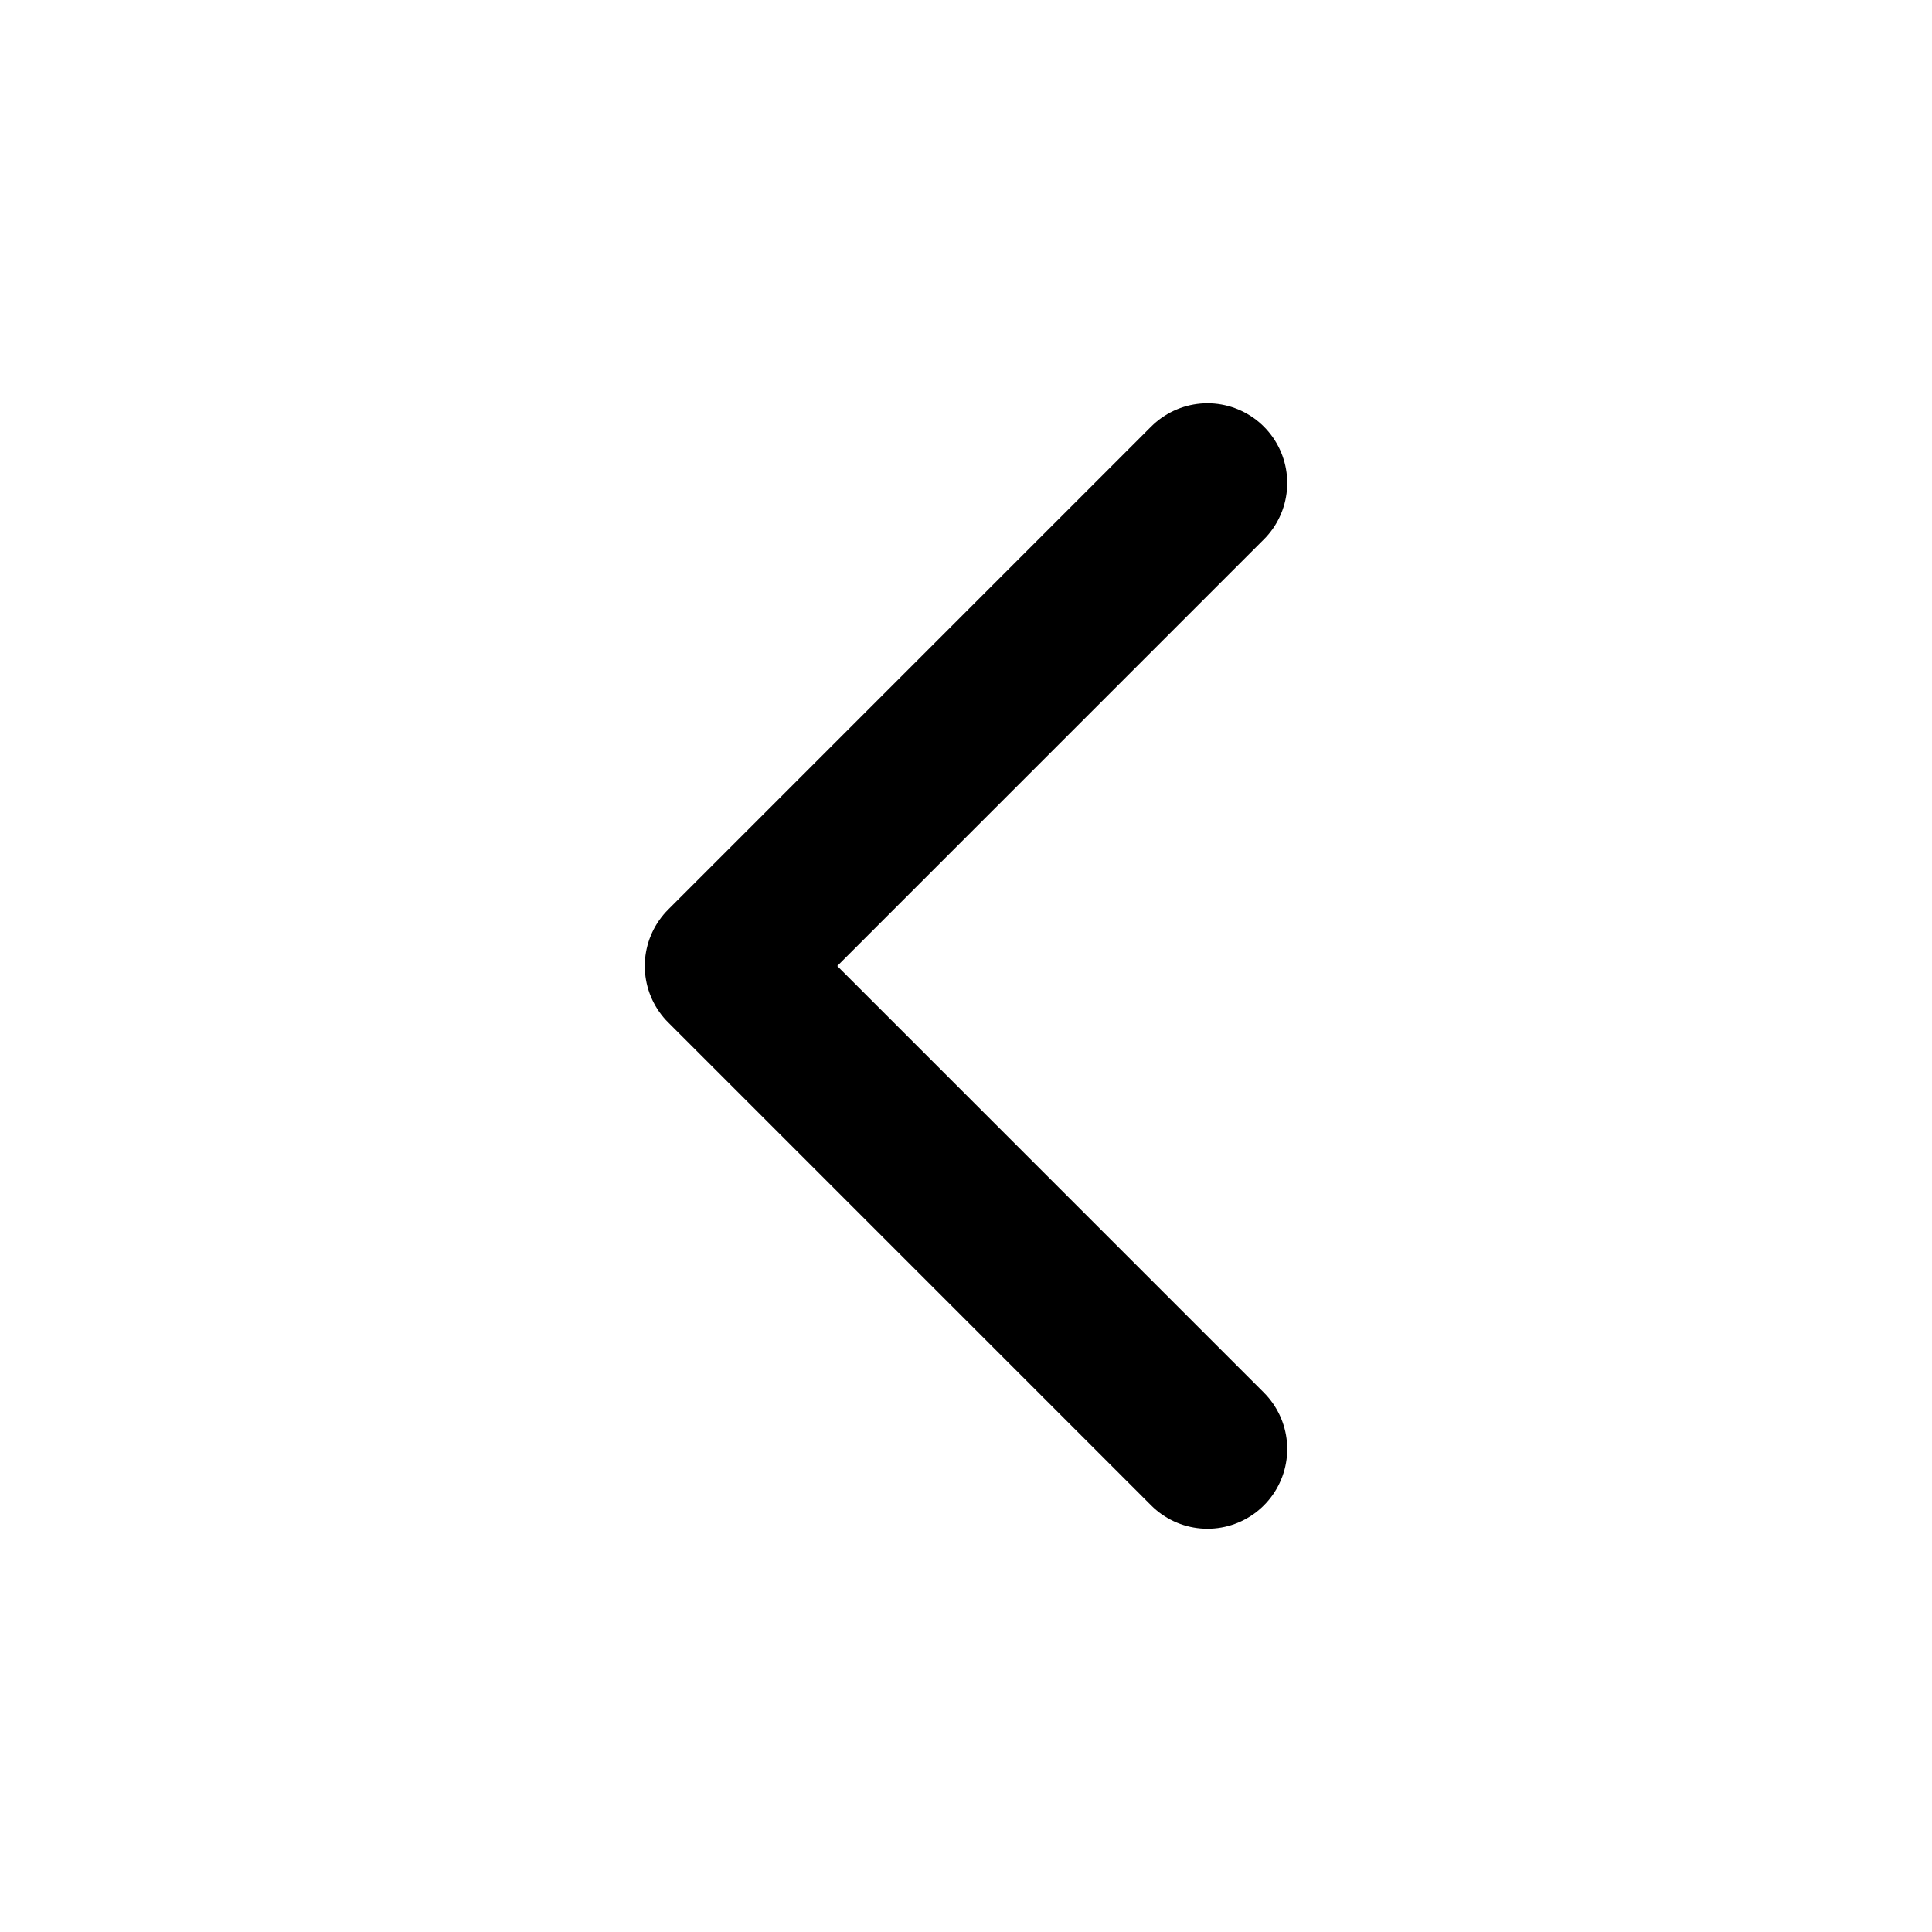
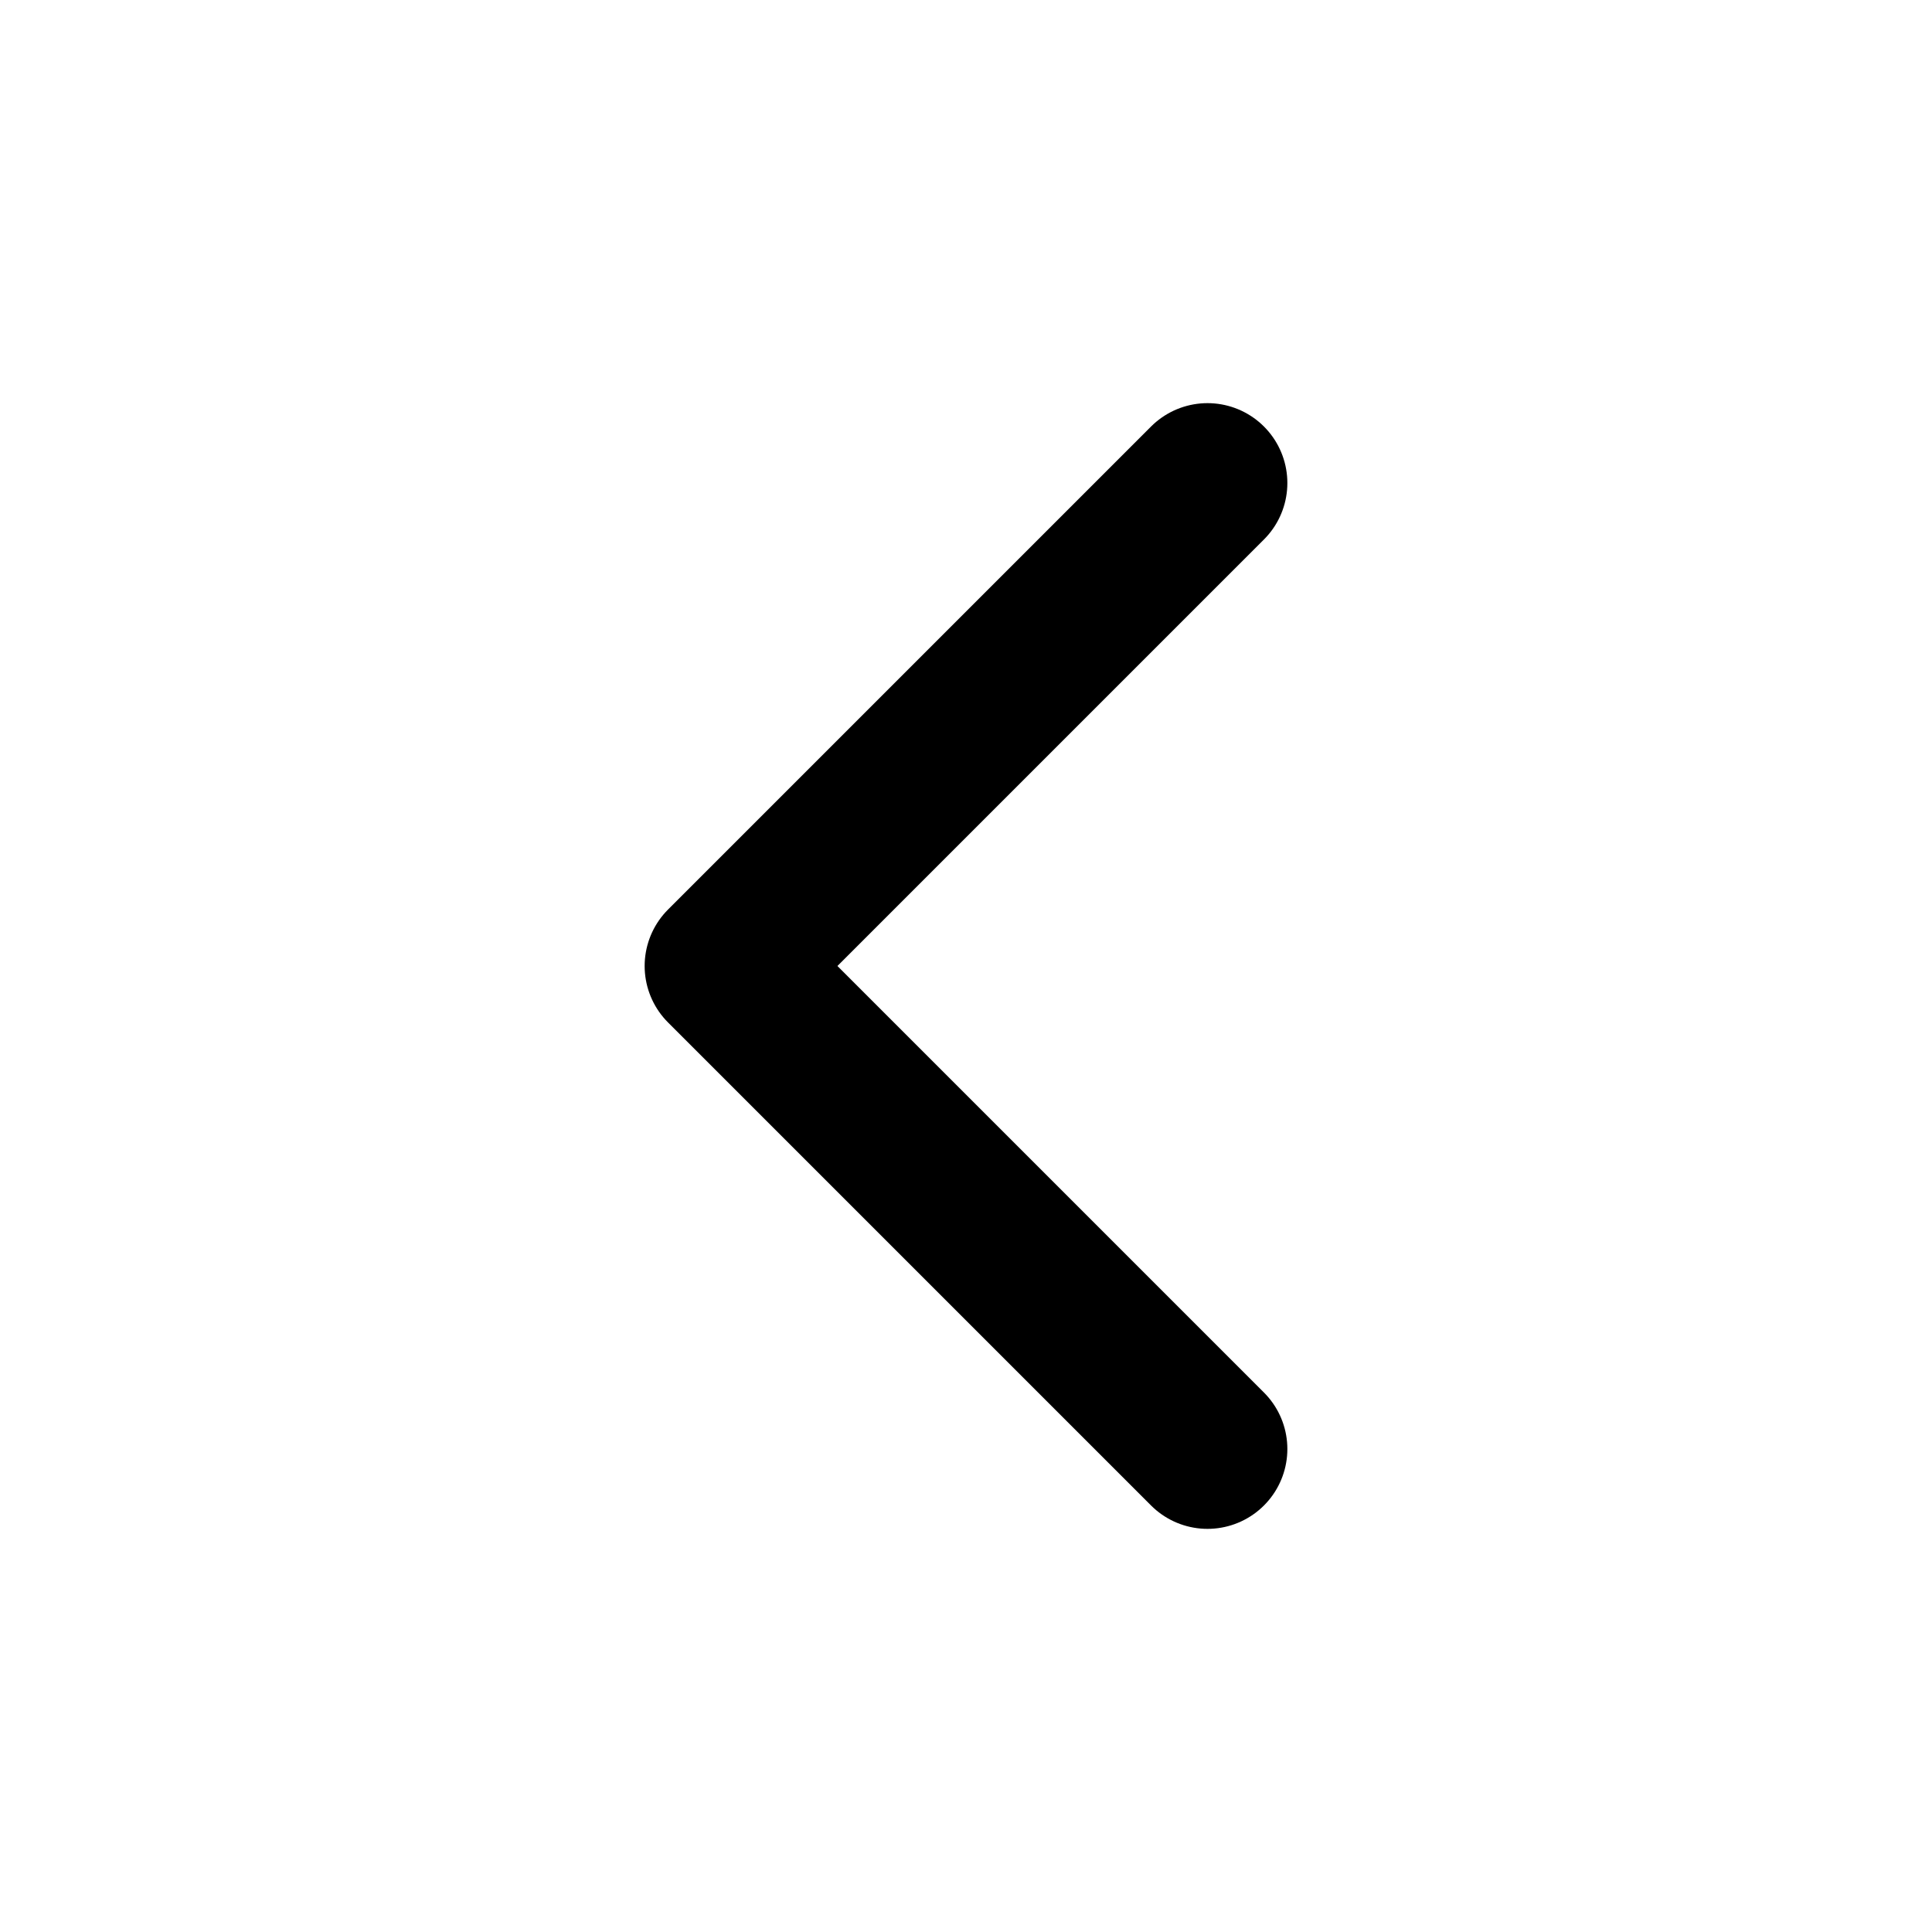
- <svg xmlns="http://www.w3.org/2000/svg" viewBox="0 0 30 30" fill="none">
-   <path d="M18.75 22.5L11.25 15L18.75 7.5" stroke="currentColor" stroke-width="2.476" stroke-linecap="round" stroke-linejoin="round" />
+ <svg xmlns="http://www.w3.org/2000/svg" fill="none" viewBox="0 0 30 30">
+   <path stroke="currentColor" stroke-linecap="round" stroke-linejoin="round" stroke-width="2.48" d="m18.75 22.5-7.5-7.5 7.5-7.5" />
</svg>
